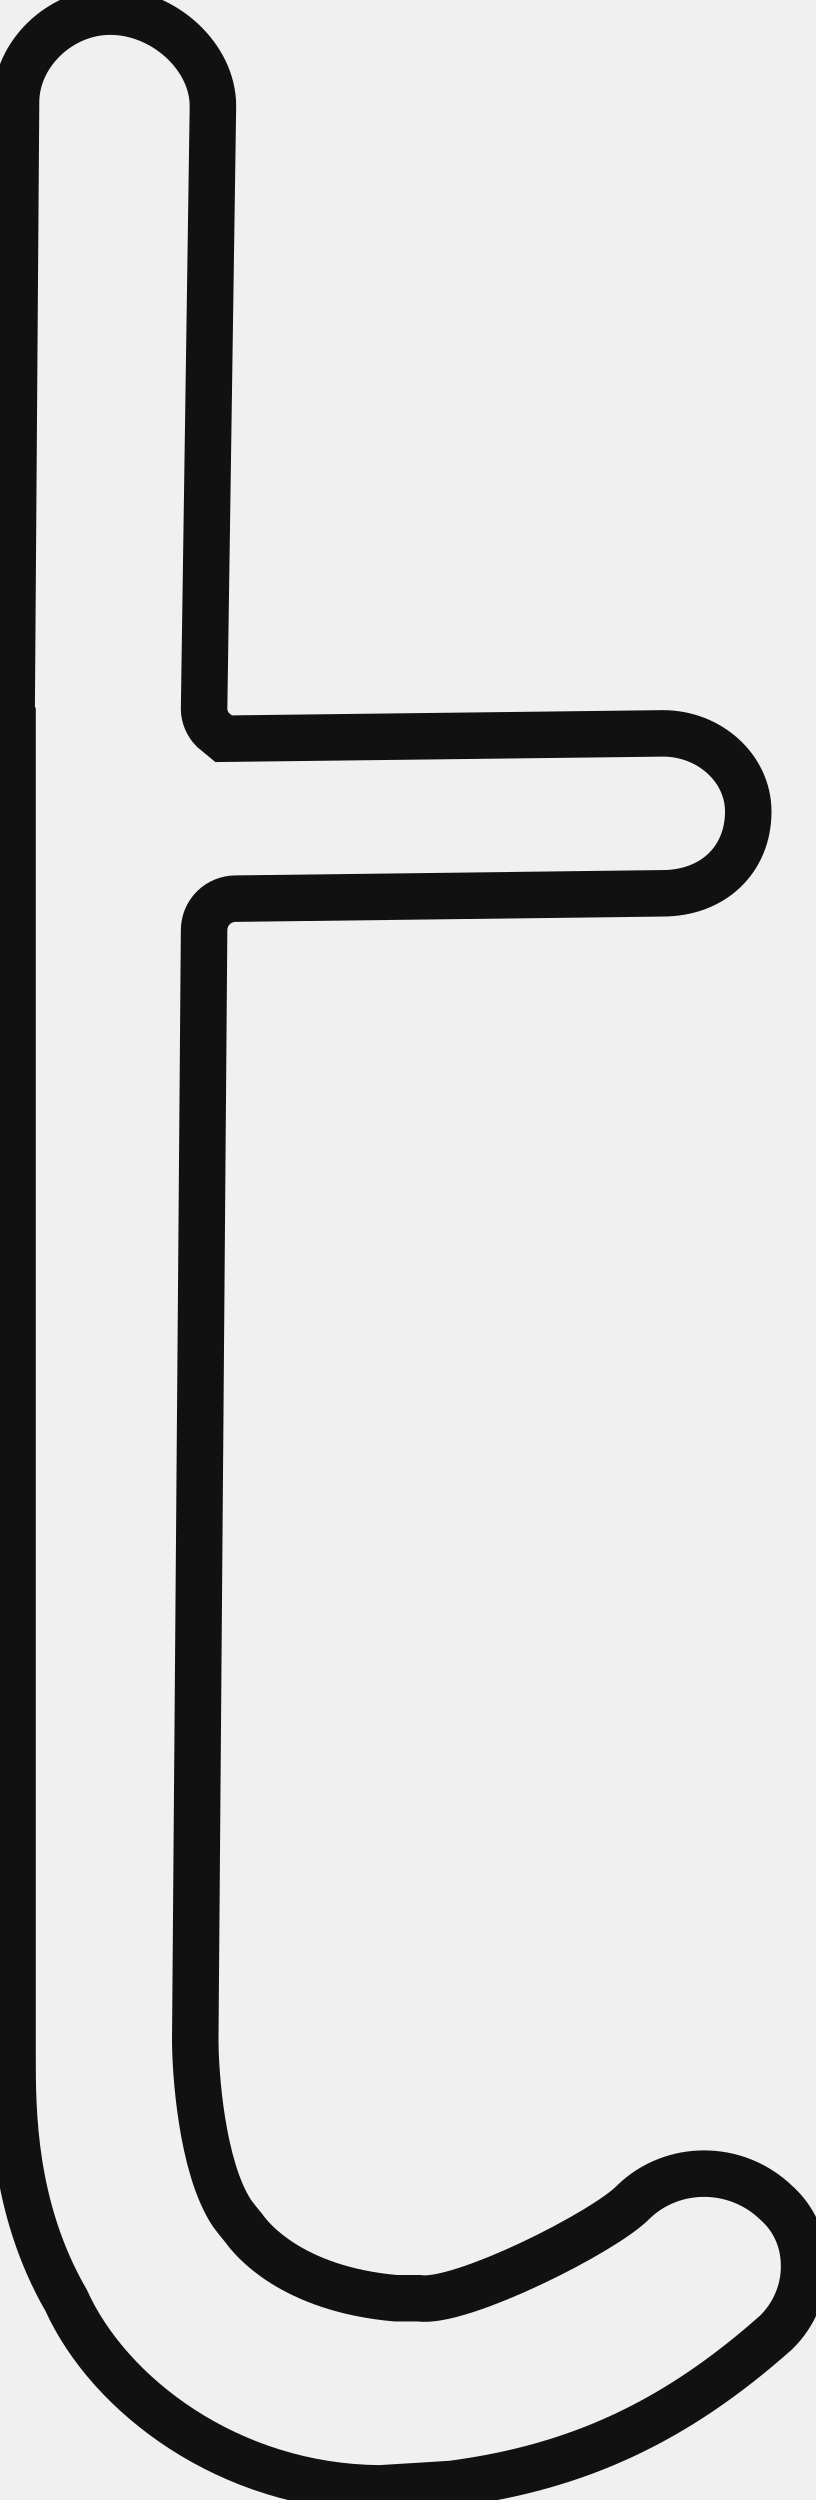
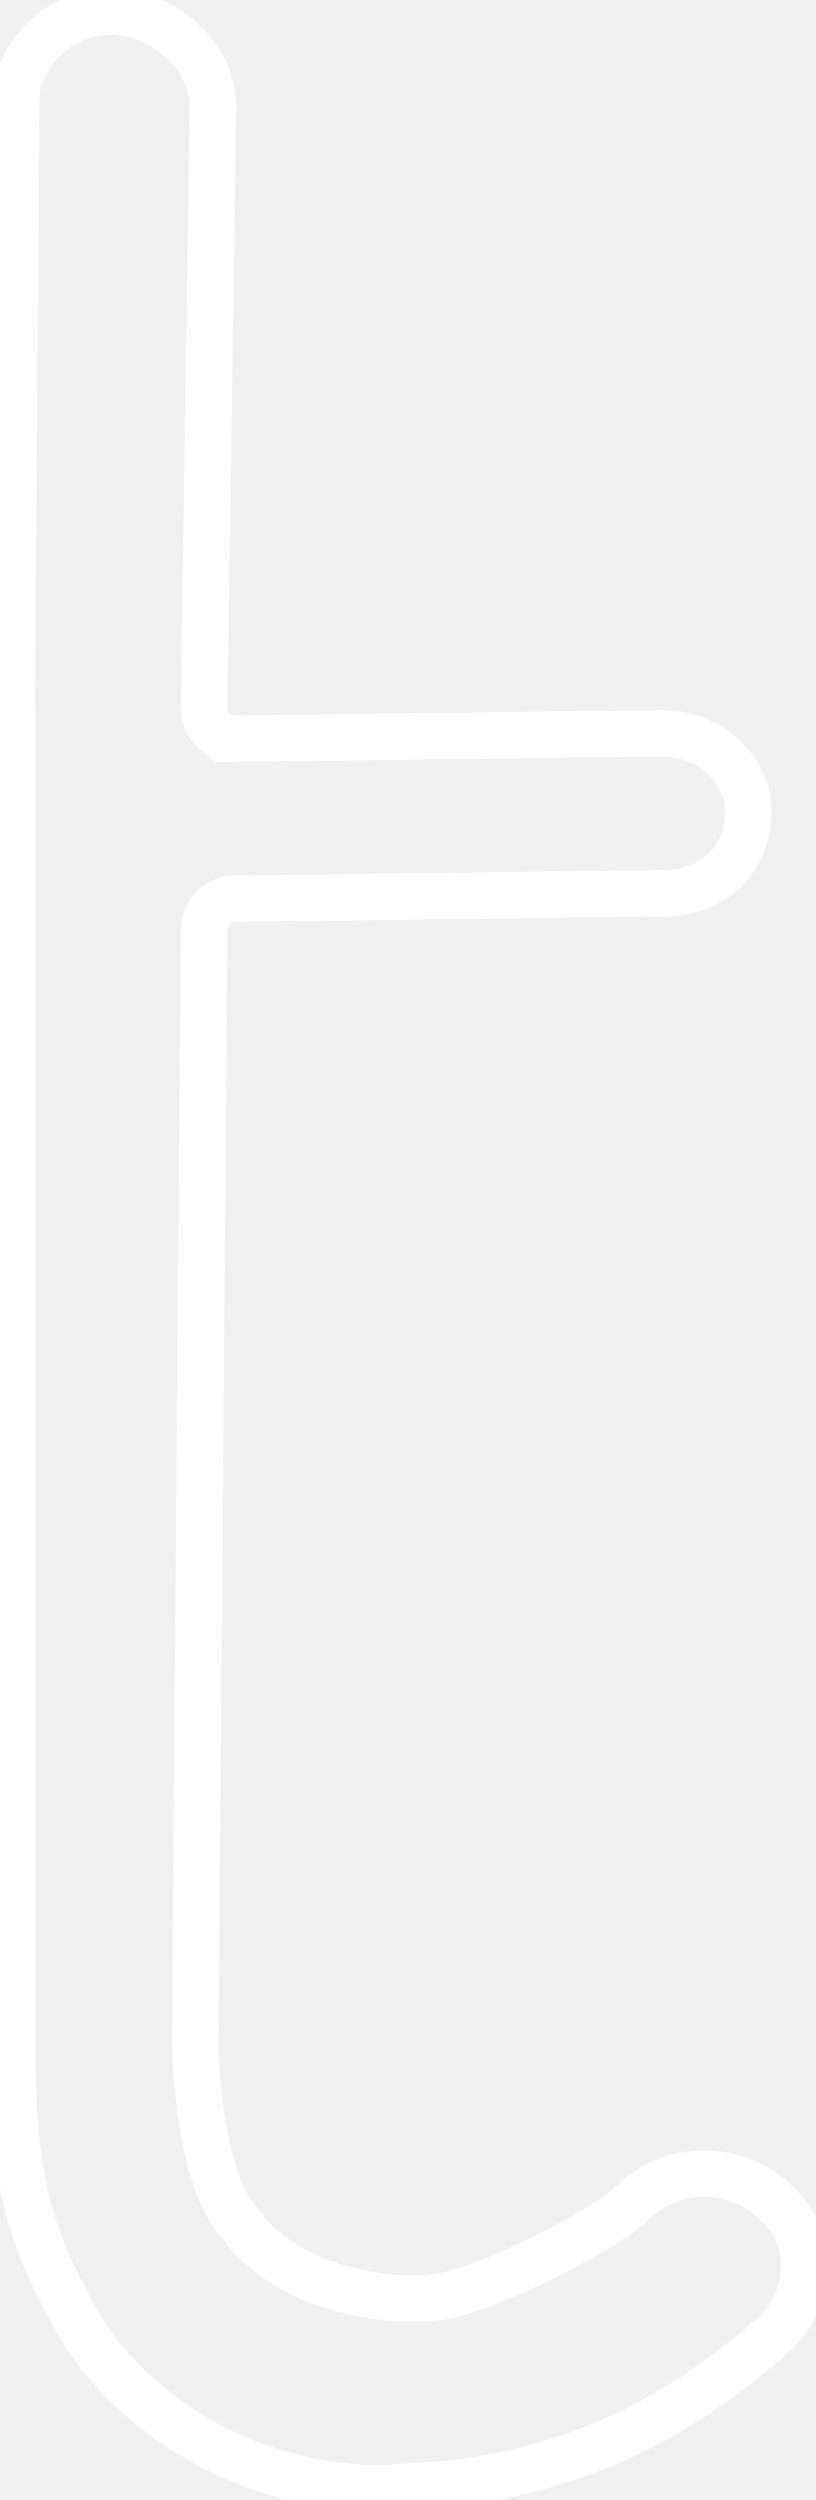
<svg xmlns="http://www.w3.org/2000/svg" viewBox="0 0 35.09 107.55">
-   <path fill="none" stroke="#111" stroke-width="2" stroke-miterlimit="10" d="m.54,30.77v57.73c0,2.27,0,6.48,2.31,10.47,1.83,4.05,6.99,8.03,13.49,8.08l3.08-.19c5.41-.71,9.63-2.66,13.97-6.52.78-.76,1.24-1.85,1.2-2.96-.02-1.03-.46-1.97-1.2-2.62-1.72-1.66-4.45-1.66-6.13-.04-1.22,1.28-7.47,4.43-9.25,4.15h-.99c-4.49-.4-6.21-2.56-6.52-3-.13-.15-.23-.29-.34-.42l-.19-.25c-1.3-1.99-1.57-6.04-1.57-7.45l.38-47.73c0-.76.61-1.36,1.36-1.36l18.36-.23c2.18,0,3.69-1.45,3.69-3.52,0-1.85-1.66-3.36-3.67-3.36l-18.9.23-.46-.38c-.23-.23-.38-.57-.38-.9l.38-25.93C9.17,2.45,7.05.5,4.74.5,2.58.5.69,2.33.69,4.4l-.19,26.31.04.06Z" />
+   <path fill="none" stroke="#fff" stroke-width="2" stroke-miterlimit="10" d="m.54,30.77v57.73c0,2.27,0,6.48,2.31,10.47,1.83,4.05,6.99,8.03,13.49,8.08l3.08-.19c5.41-.71,9.63-2.66,13.97-6.52.78-.76,1.24-1.85,1.2-2.96-.02-1.03-.46-1.97-1.2-2.62-1.72-1.66-4.45-1.66-6.13-.04-1.22,1.28-7.47,4.43-9.25,4.15h-.99c-4.49-.4-6.21-2.56-6.52-3-.13-.15-.23-.29-.34-.42l-.19-.25c-1.3-1.99-1.57-6.04-1.57-7.45l.38-47.73c0-.76.61-1.36,1.36-1.36l18.36-.23c2.18,0,3.69-1.45,3.69-3.52,0-1.85-1.66-3.36-3.67-3.36l-18.9.23-.46-.38c-.23-.23-.38-.57-.38-.9l.38-25.93C9.17,2.45,7.05.5,4.74.5,2.58.5.69,2.33.69,4.4l-.19,26.31.04.06Z" />
</svg>
